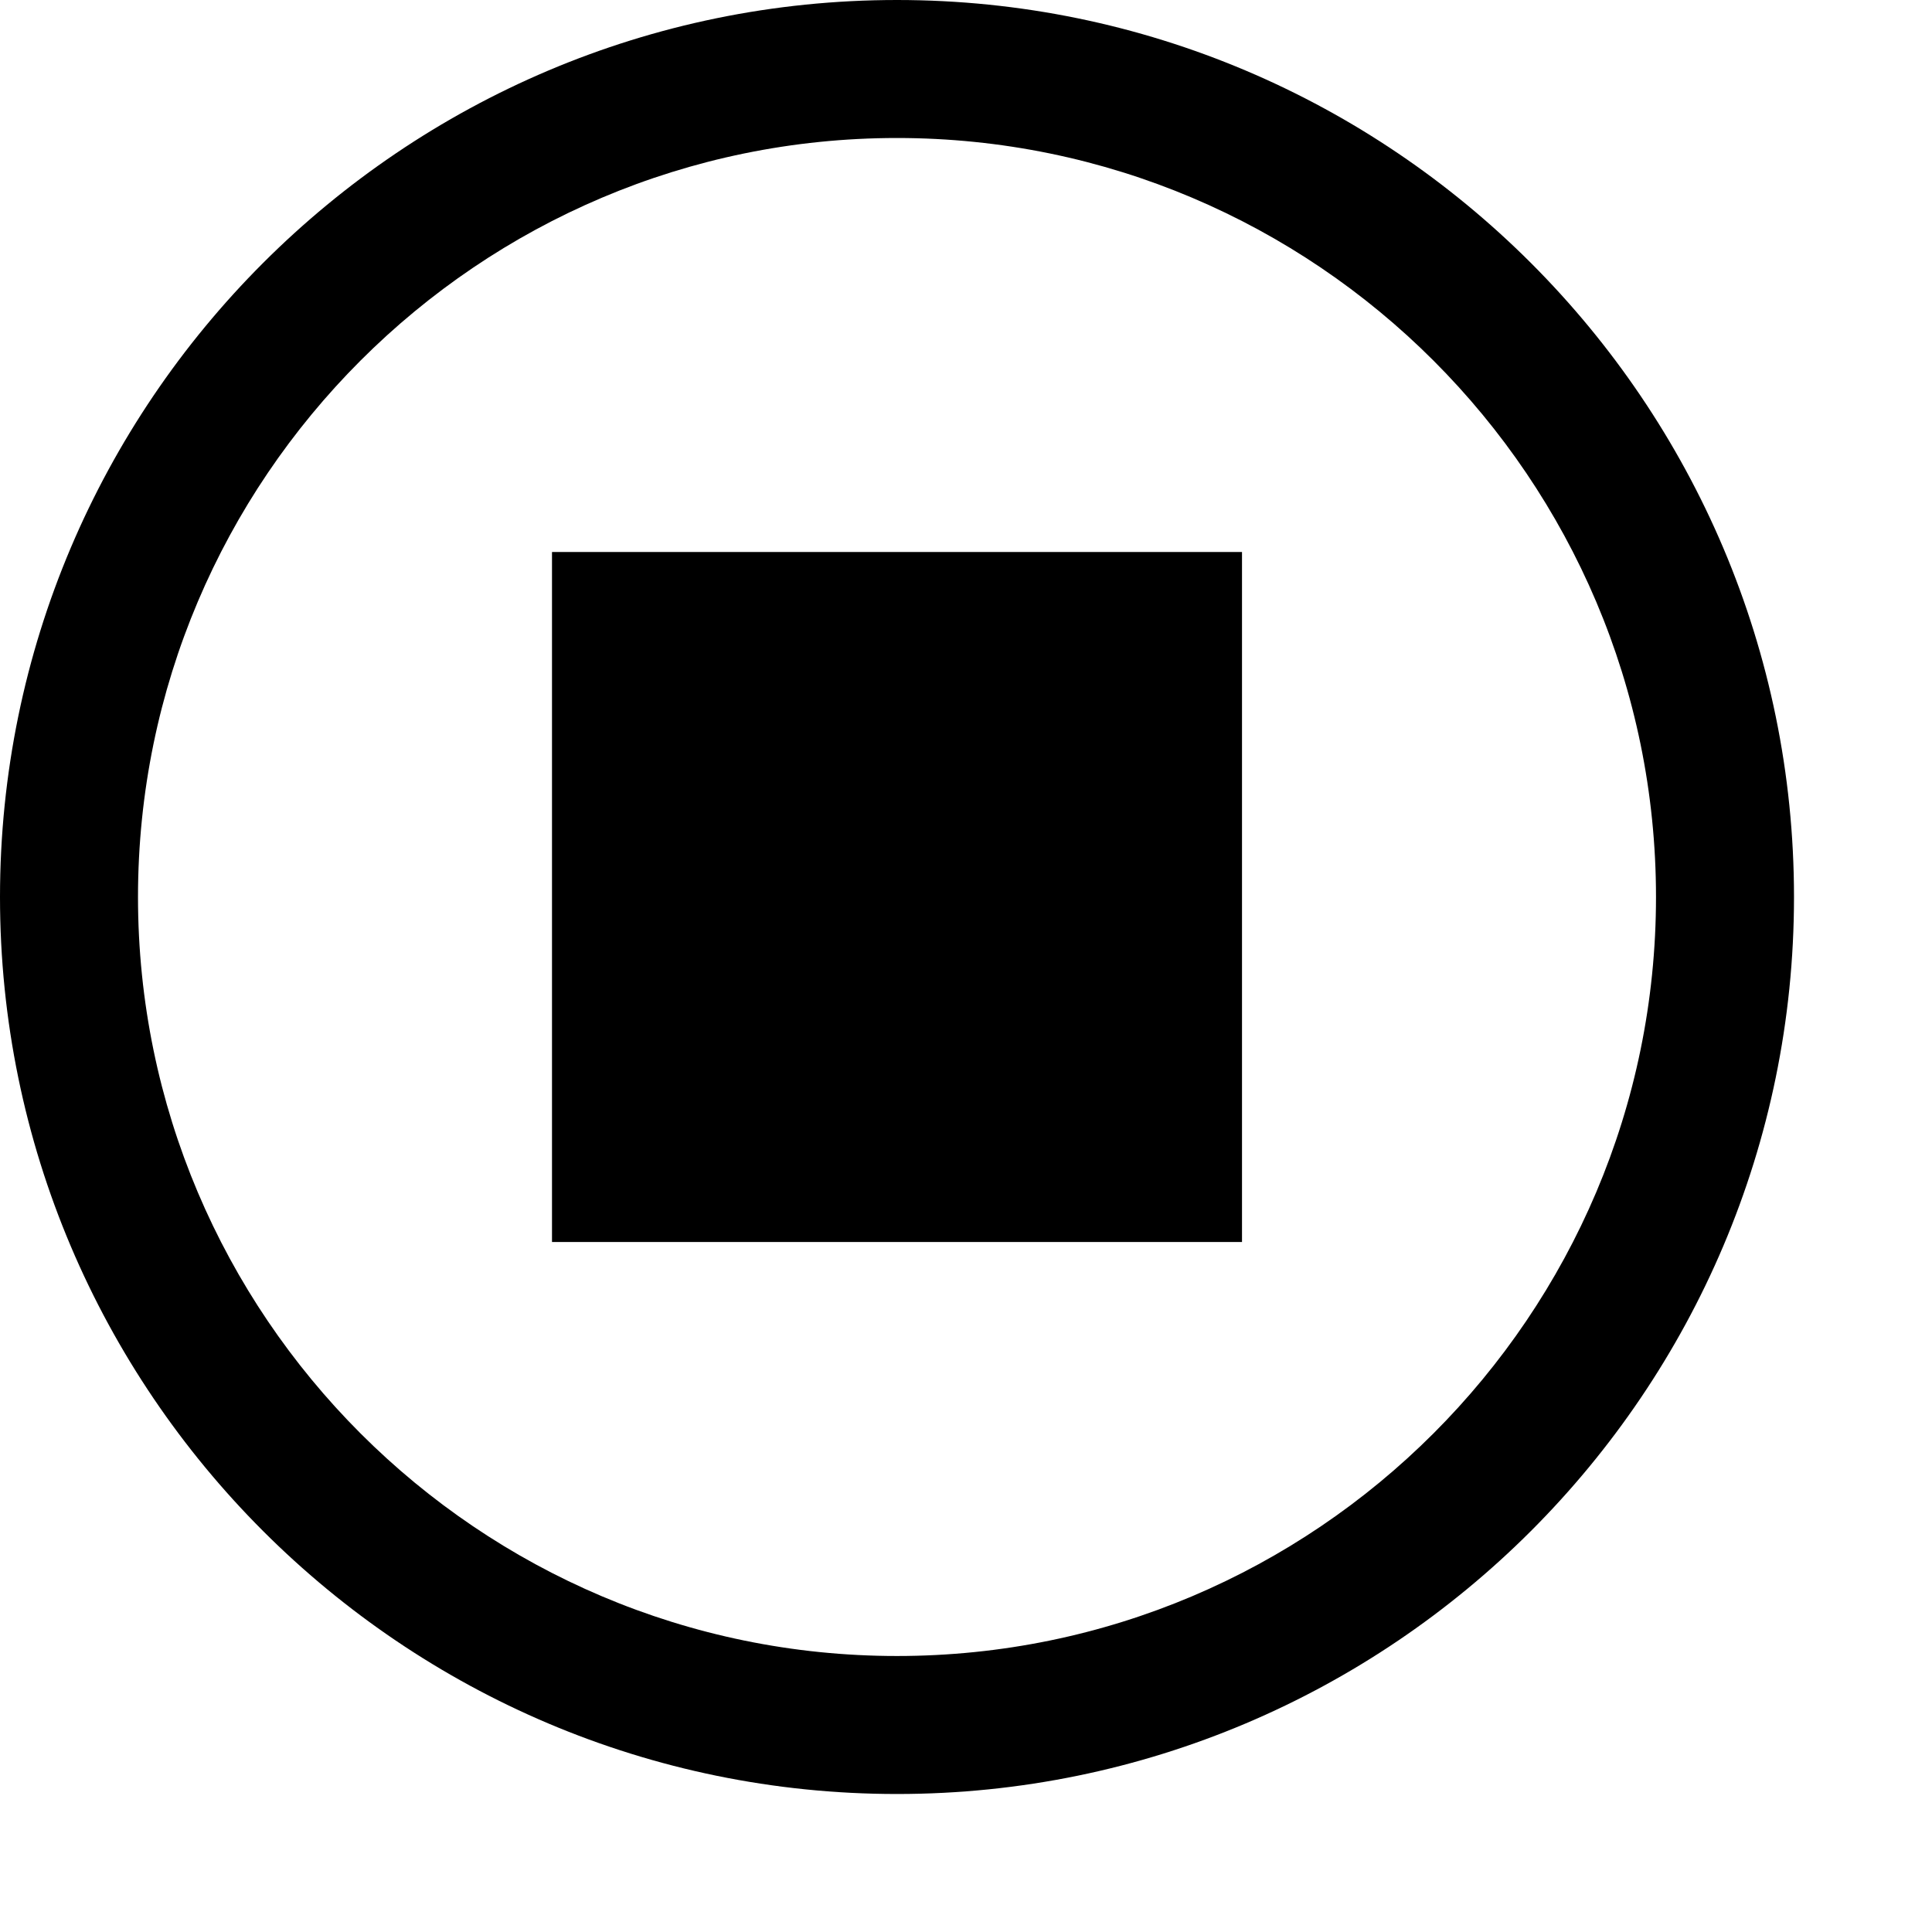
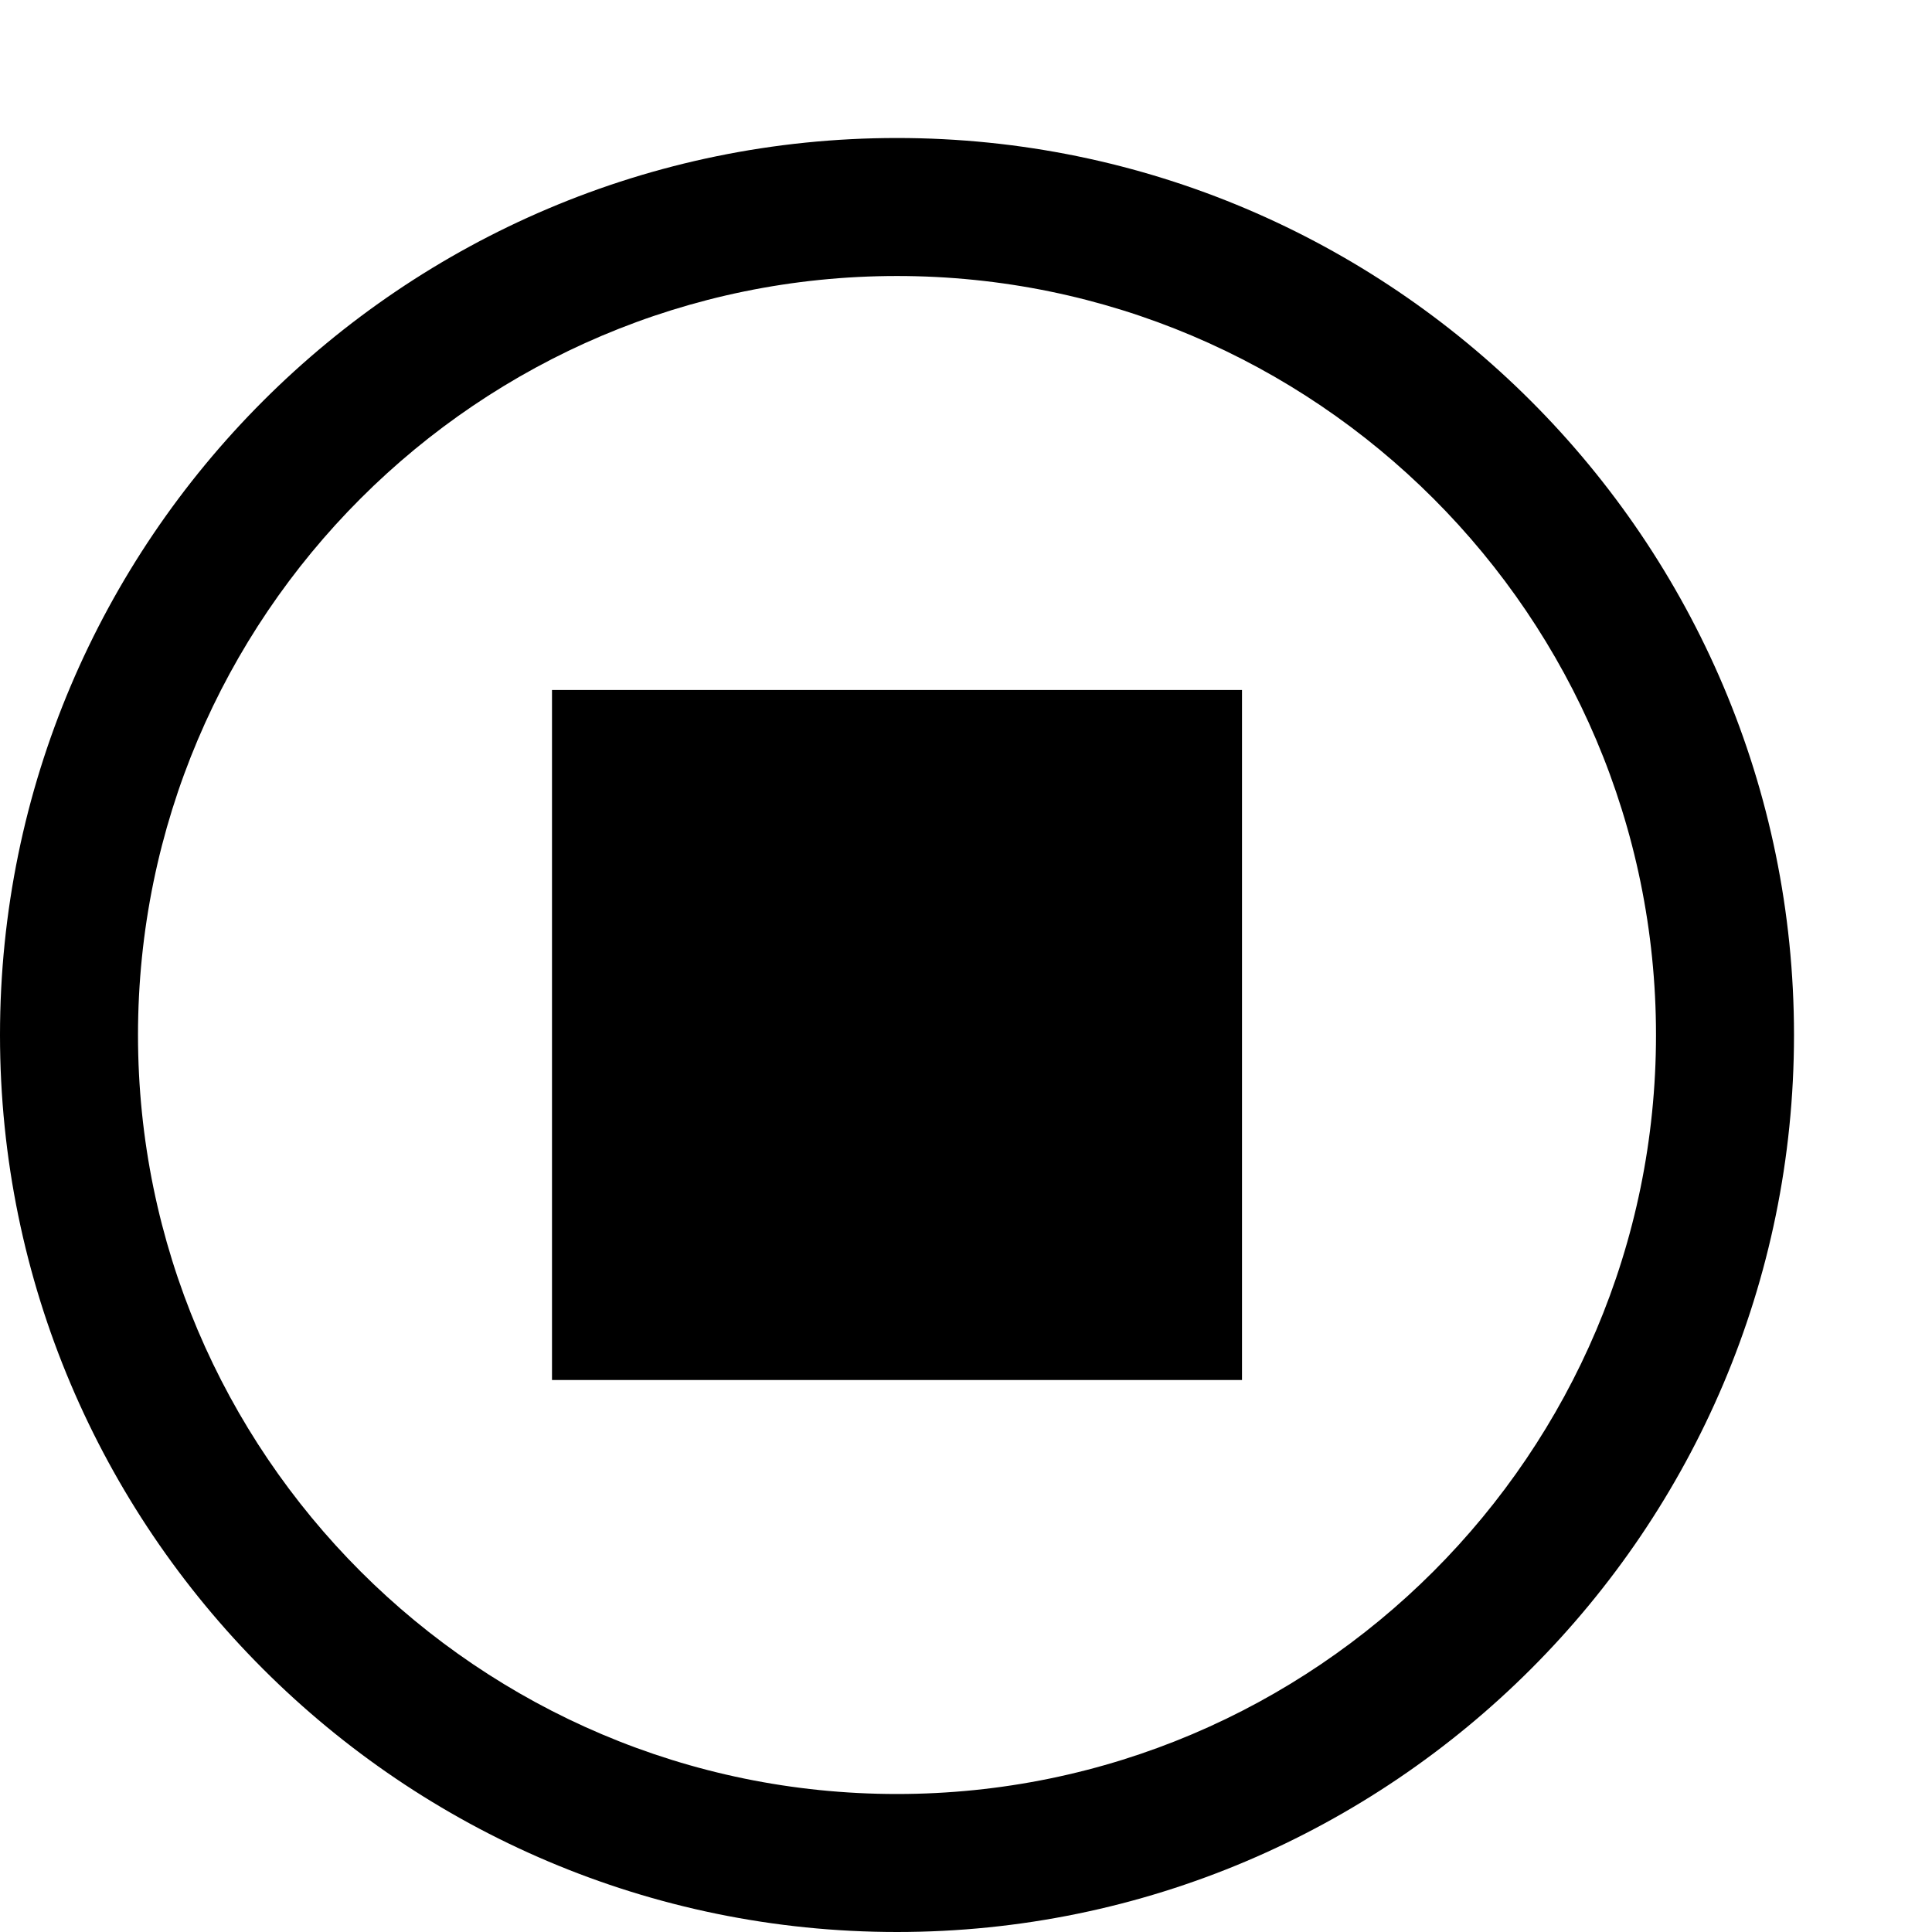
<svg xmlns="http://www.w3.org/2000/svg" viewBox="0 0 448 448" enable-background="new 0 0 448 448">
-   <path d="M208 416c-114.691 0-208-93.309-208-208s93.309-208 208-208 208 93.309 208 208-93.309 208-208 208zm0-384c-97.047 0-176 78.953-176 176s78.953 176 176 176 176-78.953 176-176-78.953-176-176-176z" />
-   <rect x="128" y="128" width="160" height="160" />
+   <path d="M208 448c-114.687 0-208-93.312-208-208s93.313-208 208-208 208 93.313 208 208-93.312 208-208 208zm0-384c-97.047 0-176 78.953-176 176 0 97.031 78.953 176 176 176 97.031 0 176-78.969 176-176 0-97.047-78.969-176-176-176zm80 96h-160v160h160v-160z" />
</svg>
